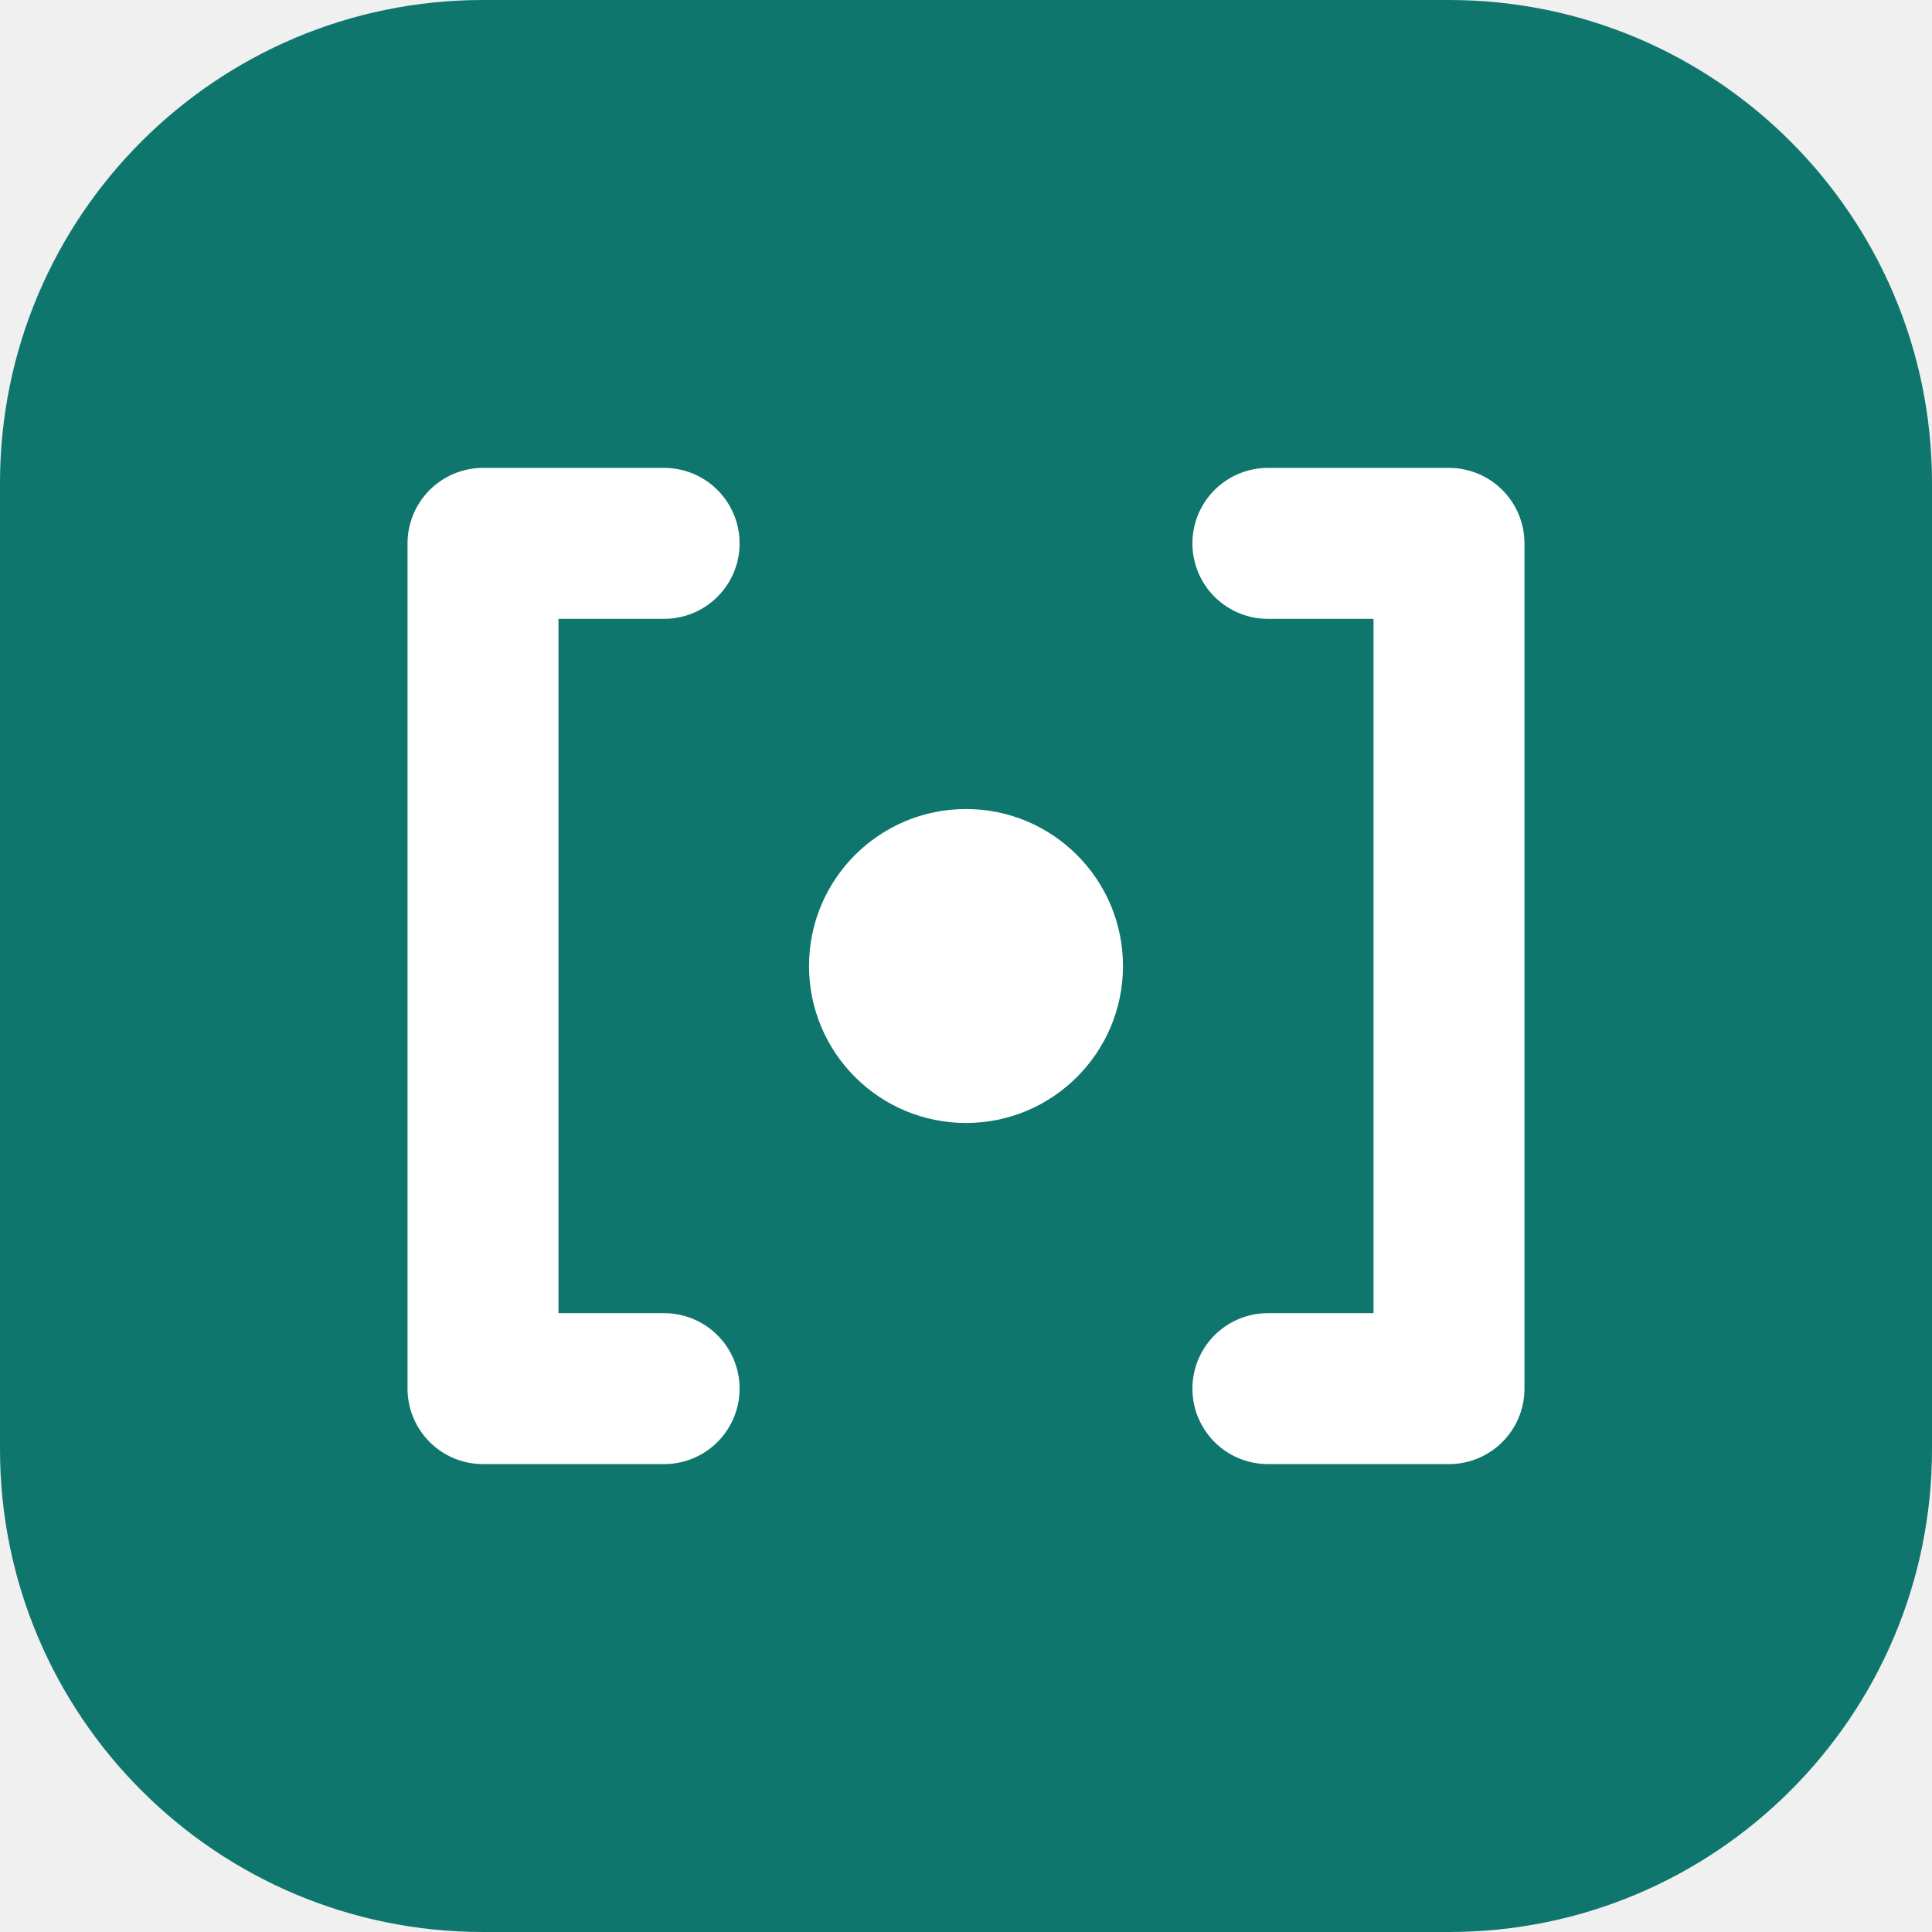
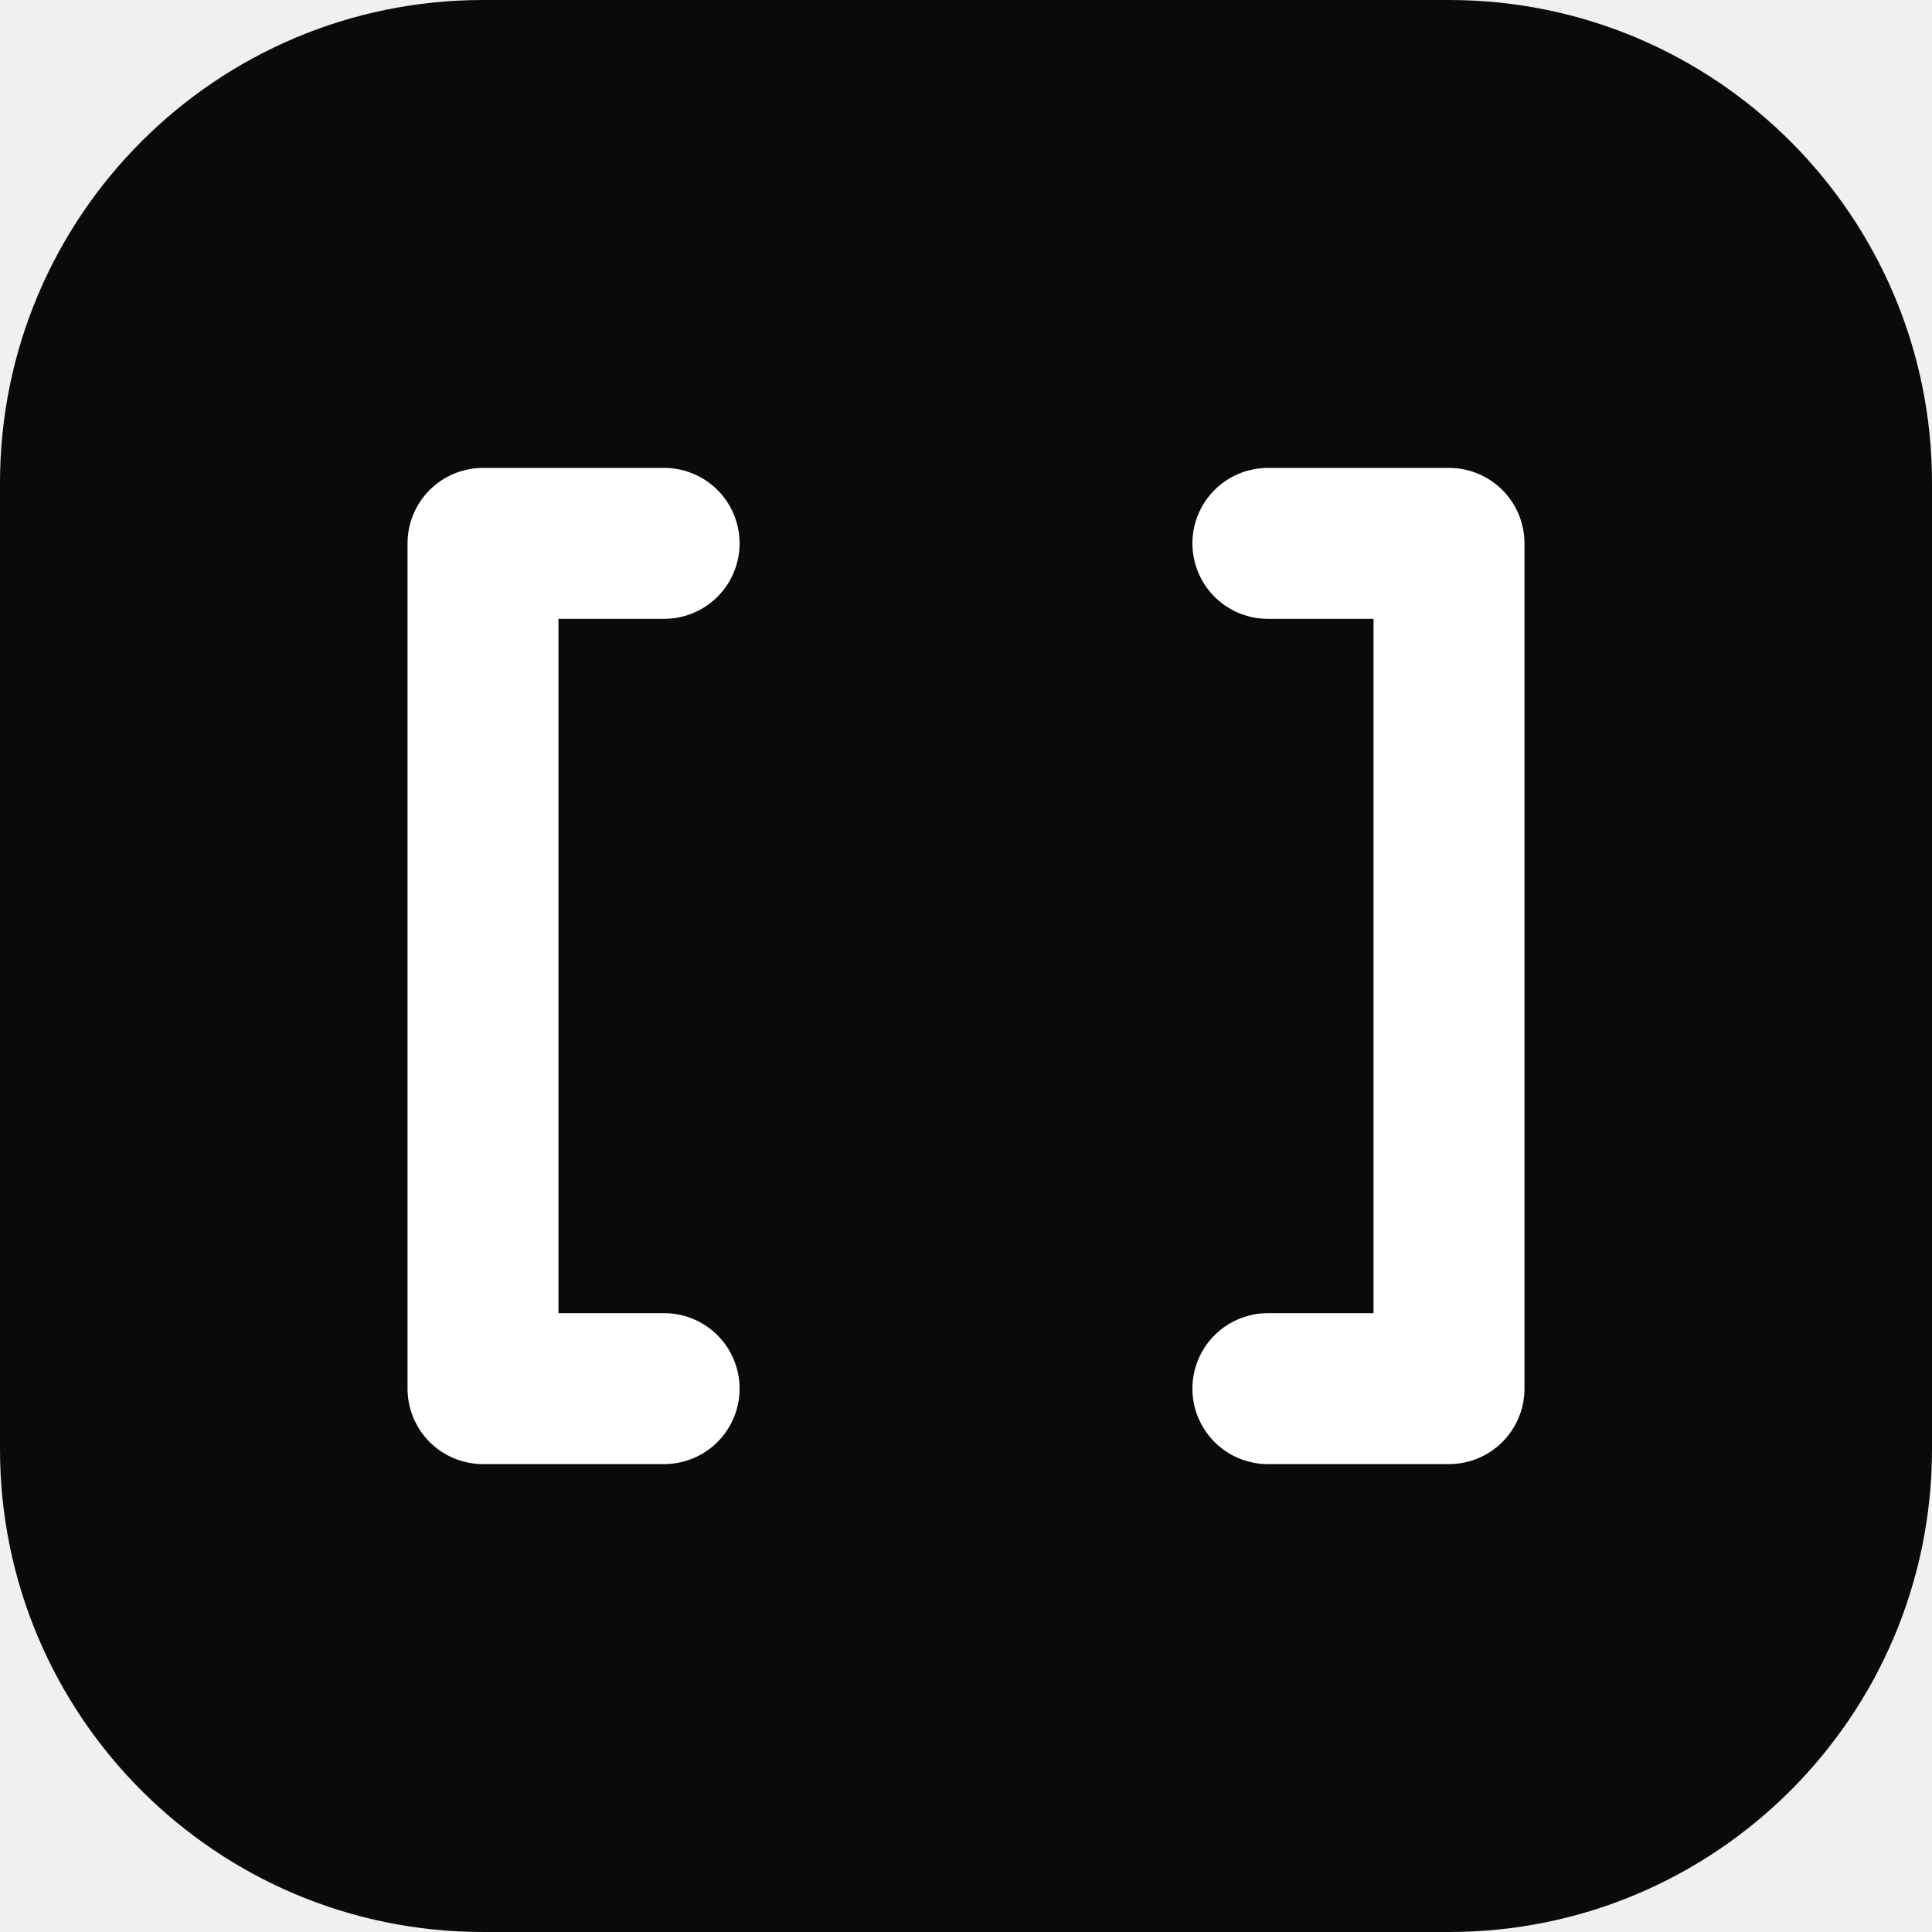
<svg xmlns="http://www.w3.org/2000/svg" viewBox="0 0 32 32">
-   <rect width="32" height="32" rx="8" fill="#0f766e" />
+   <rect width="32" height="32" rx="8" fill="#0a0a0a" />
  <path d="M11 9H8v14h3M21 9h3v14h-3" fill="none" stroke="#fff" stroke-width="2.5" stroke-linecap="round" stroke-linejoin="round" />
-   <circle cx="16" cy="16" r="2.6" fill="#fff" />
</svg>
